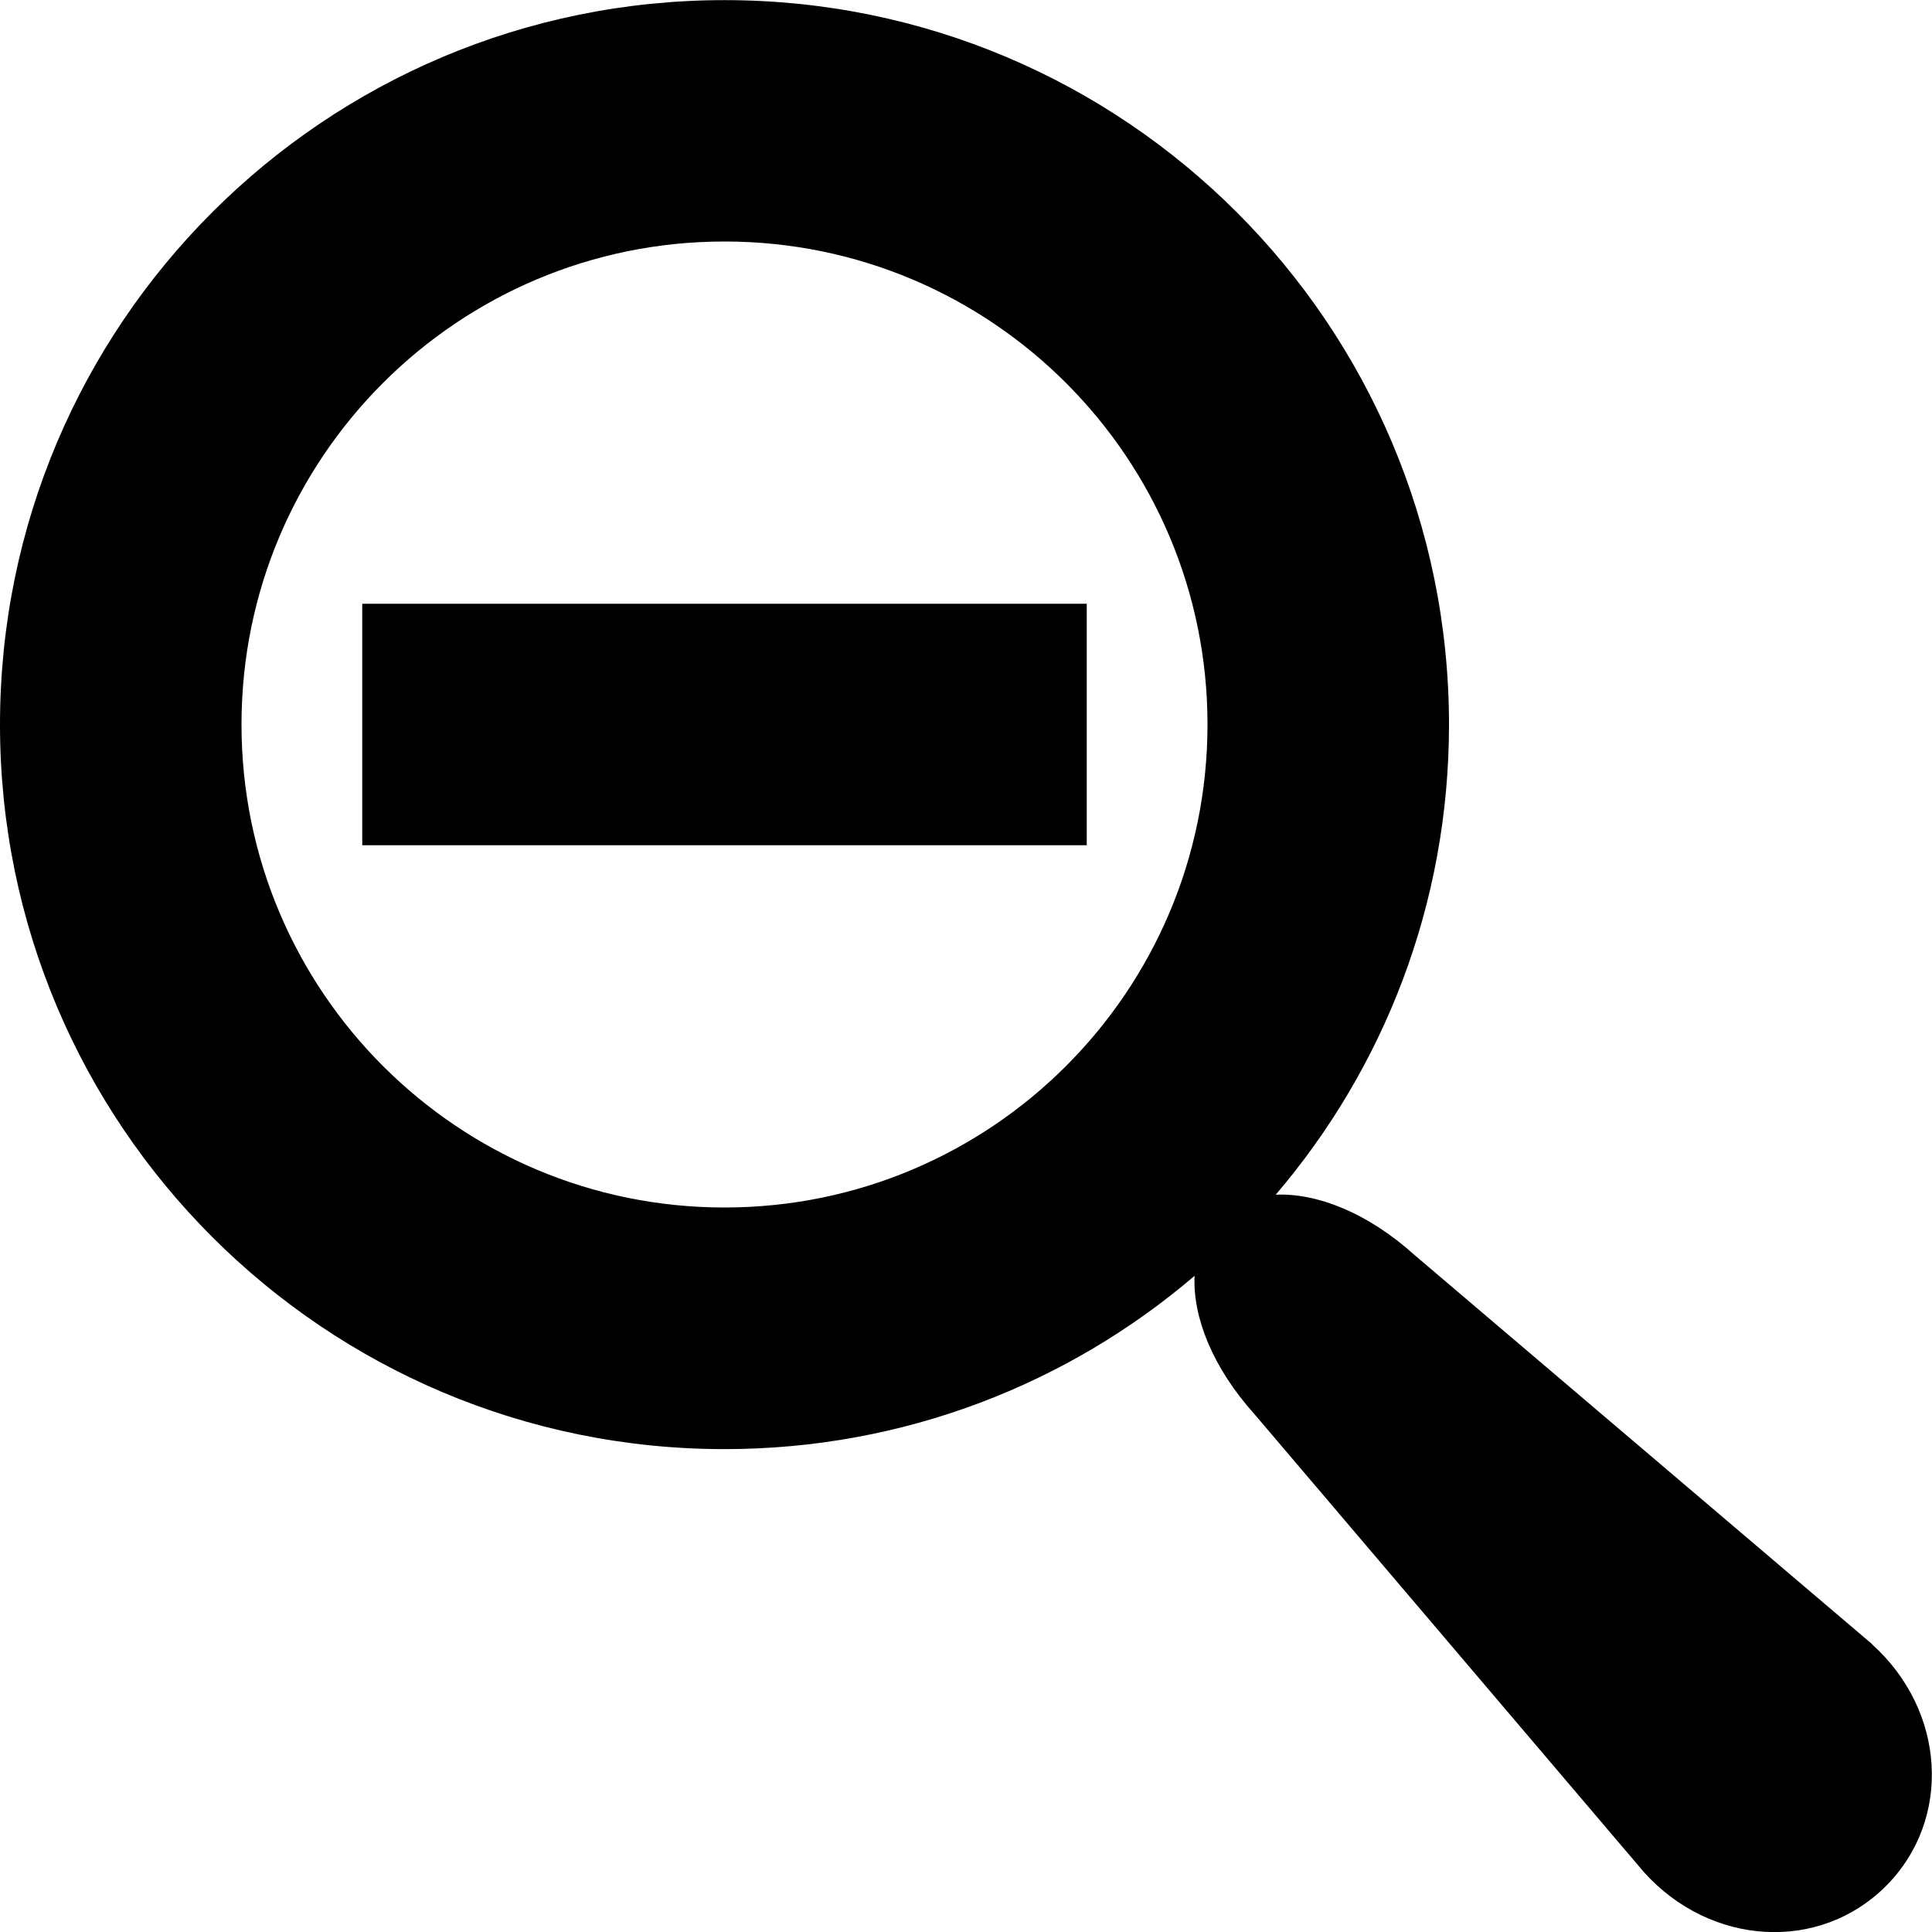
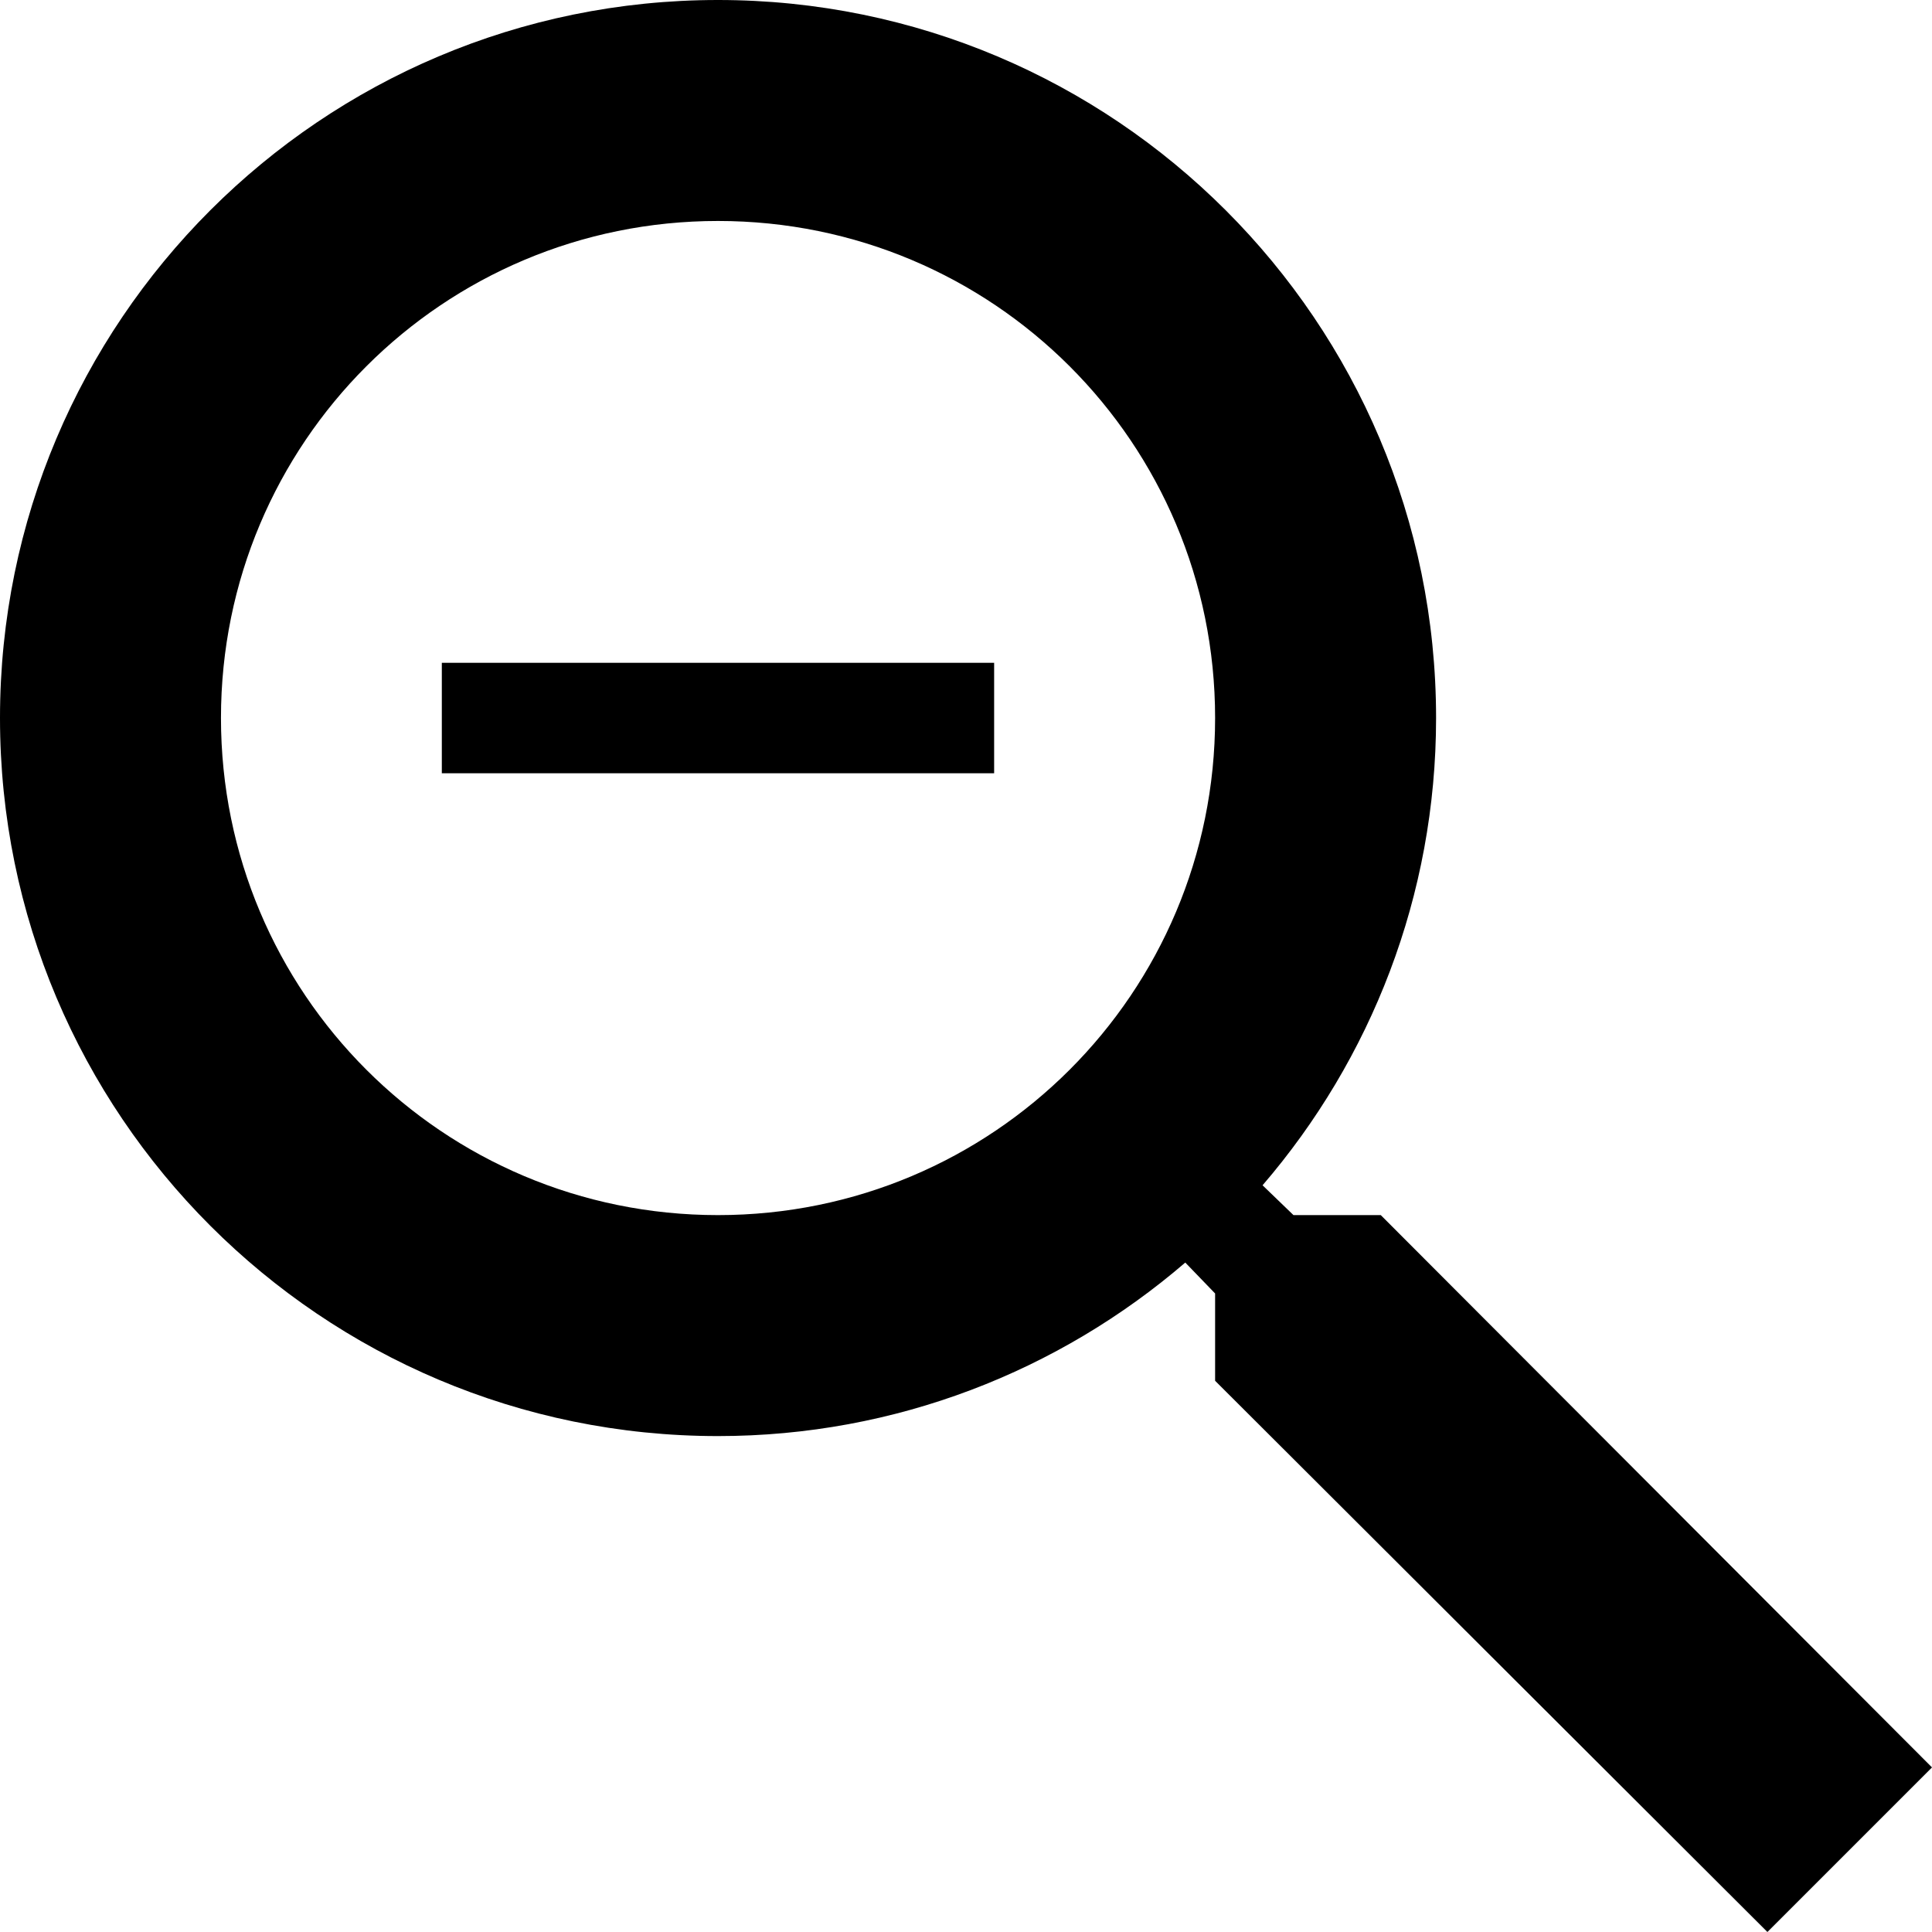
- <svg xmlns="http://www.w3.org/2000/svg" version="1.1" width="16" height="16" viewBox="0 0 16 16">
-   <path fill="#000000" d="M15.504 13.616l-3.79-3.223c-0.392-0.353-0.811-0.514-1.149-0.499 0.895-1.048 1.435-2.407 1.435-3.893 0-3.314-2.686-6-6-6s-6 2.686-6 6 2.686 6 6 6c1.486 0 2.845-0.54 3.893-1.435-0.016 0.338 0.146 0.757 0.499 1.149l3.223 3.79c0.552 0.613 1.453 0.665 2.003 0.115s0.498-1.452-0.115-2.003zM6 10c-2.209 0-4-1.791-4-4s1.791-4 4-4 4 1.791 4 4-1.791 4-4 4zM3 5h6v2h-6z" />
+ <svg xmlns="http://www.w3.org/2000/svg" style="isolation:isolate" viewBox="0 0 16 16" width="16" height="16">
+   <path d=" M 11.435 10.063 L 10.712 10.063 L 10.456 9.816 C 11.353 8.773 11.893 7.419 11.893 5.946 C 11.893 2.662 9.23 0 5.946 0 C 2.662 0 0 2.662 0 5.946 C 0 9.23 2.662 11.893 5.946 11.893 C 7.419 11.893 8.773 11.353 9.816 10.456 L 10.063 10.712 L 10.063 11.435 L 14.637 16 L 16 14.637 L 11.435 10.063 Z  M 5.946 10.063 C 3.668 10.063 1.83 8.224 1.83 5.946 C 1.83 3.668 3.668 1.83 5.946 1.83 C 8.224 1.83 10.063 3.668 10.063 5.946 C 10.063 8.224 8.224 10.063 5.946 10.063 Z  M 3.659 5.489 L 8.233 5.489 L 8.233 6.404 L 3.659 6.404 L 3.659 5.489 Z " fill="rgb(0,0,0)" />
</svg>
